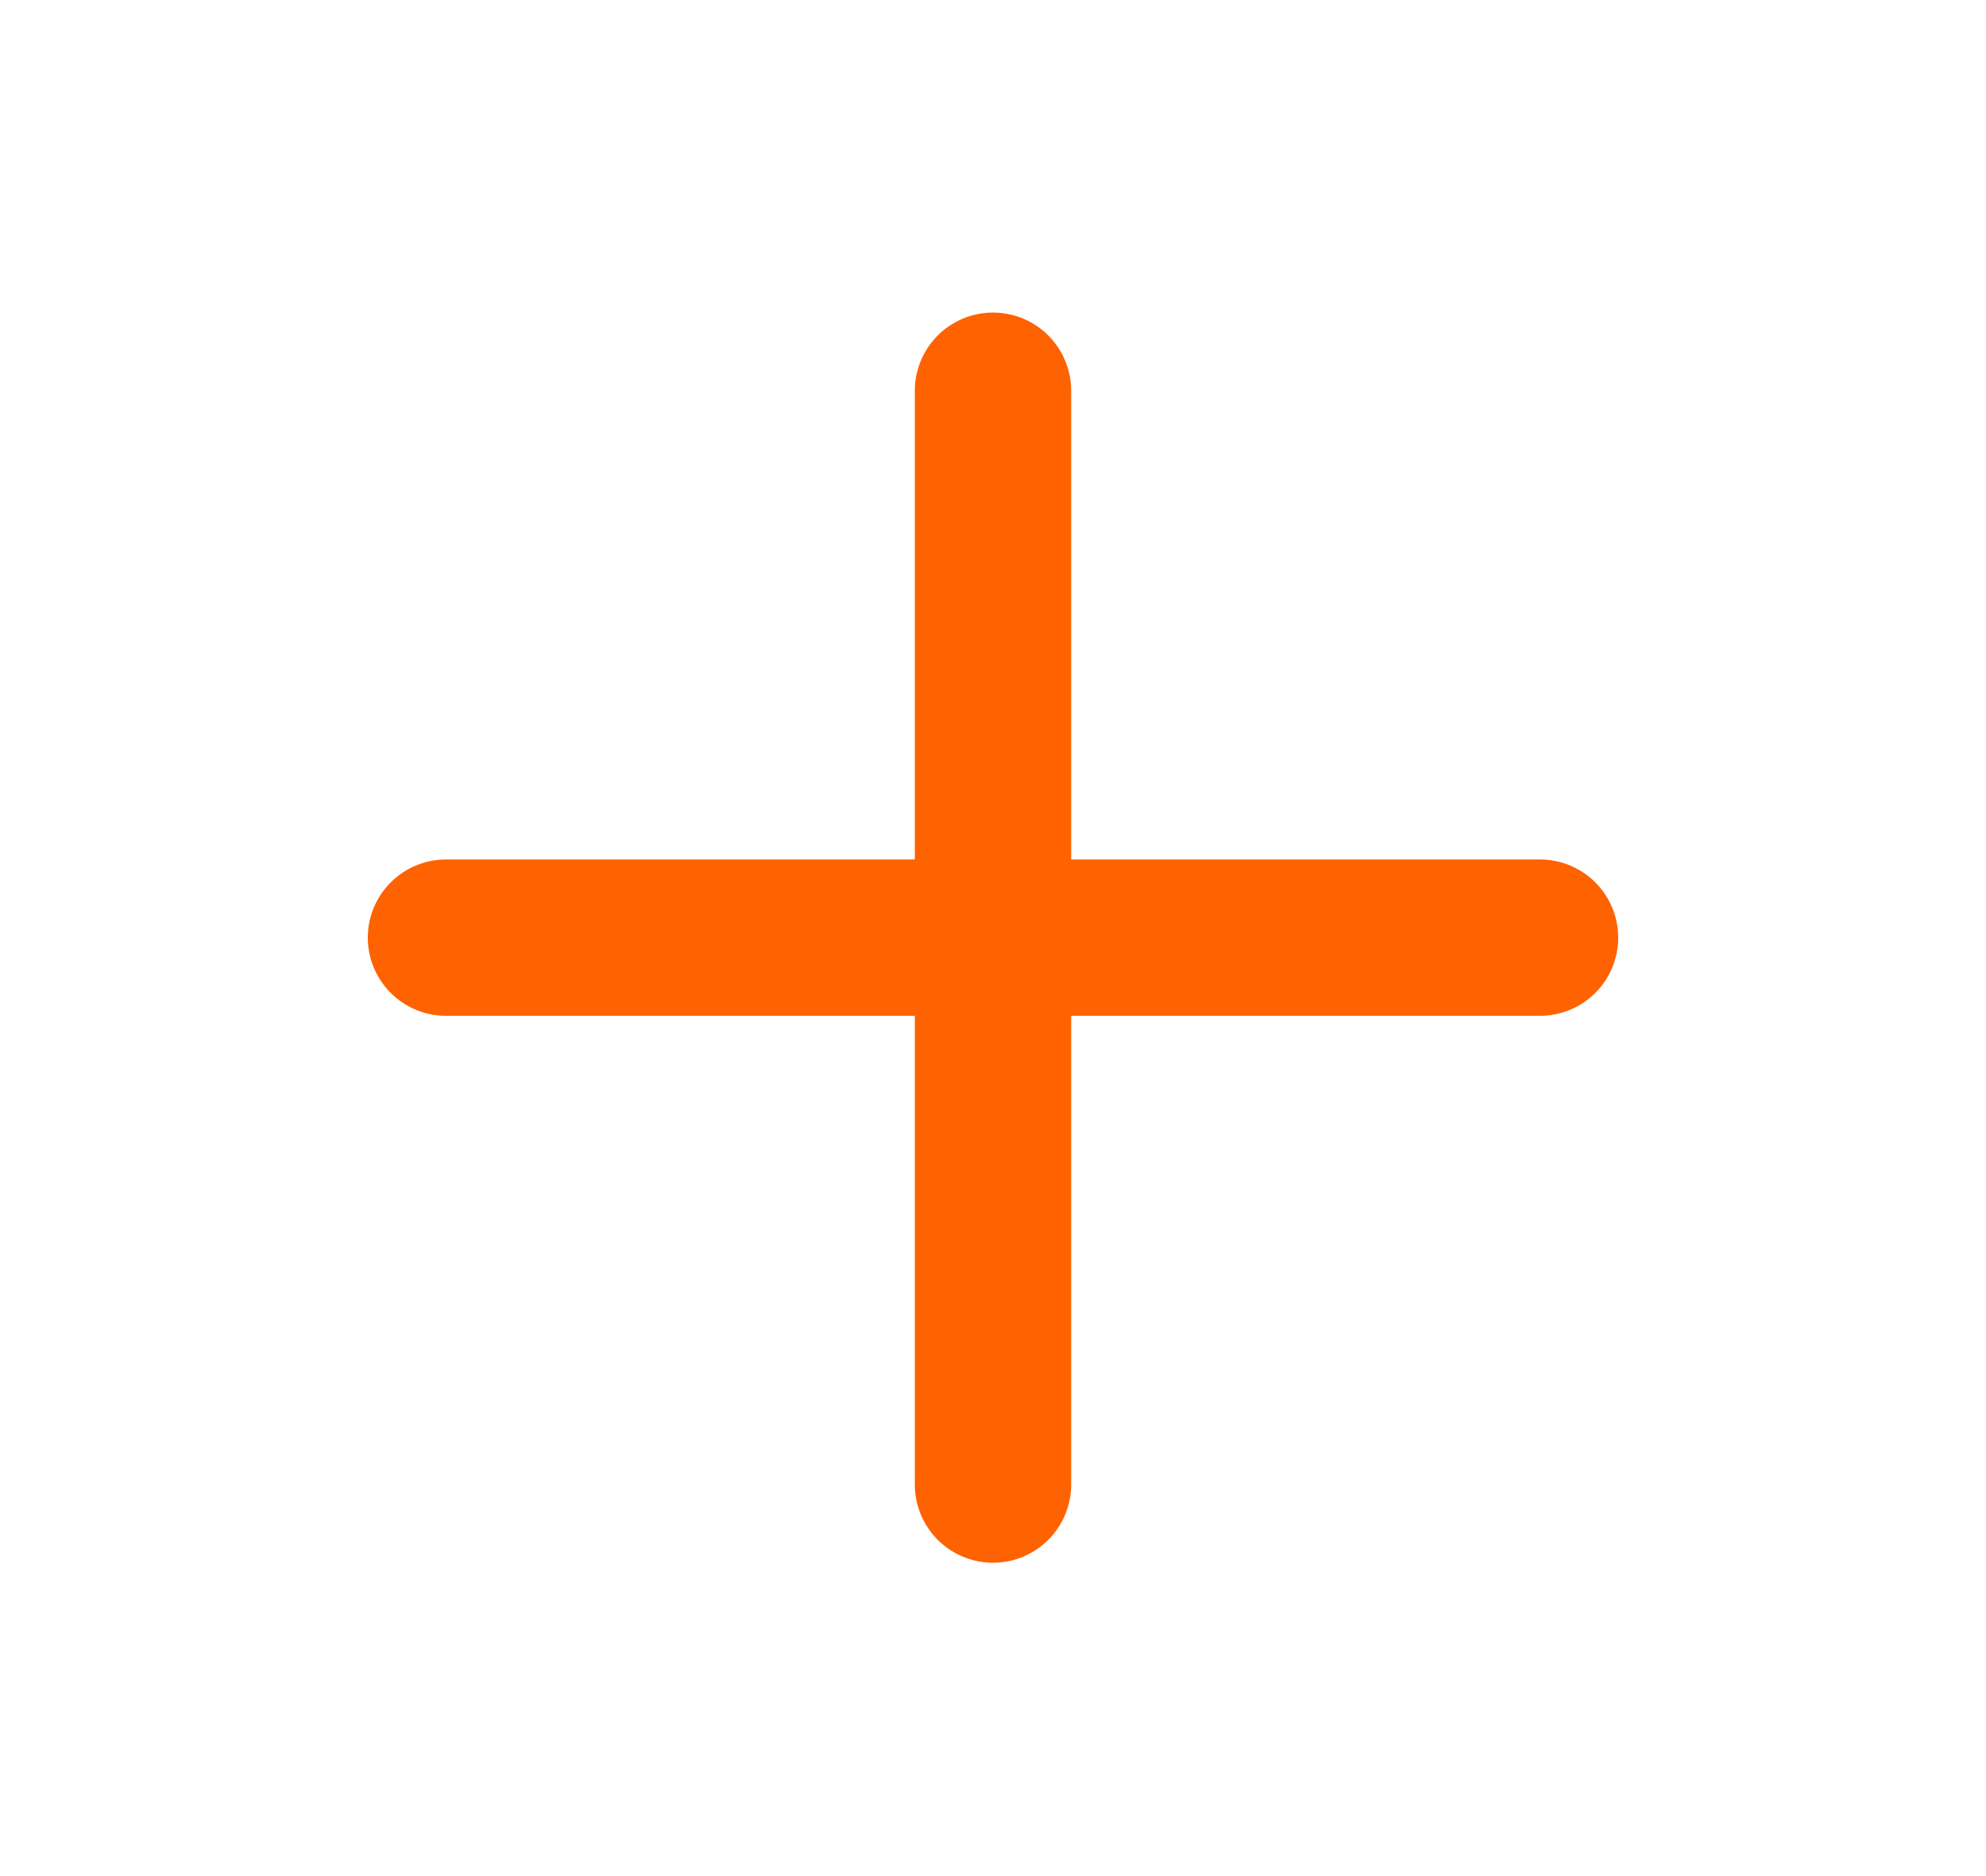
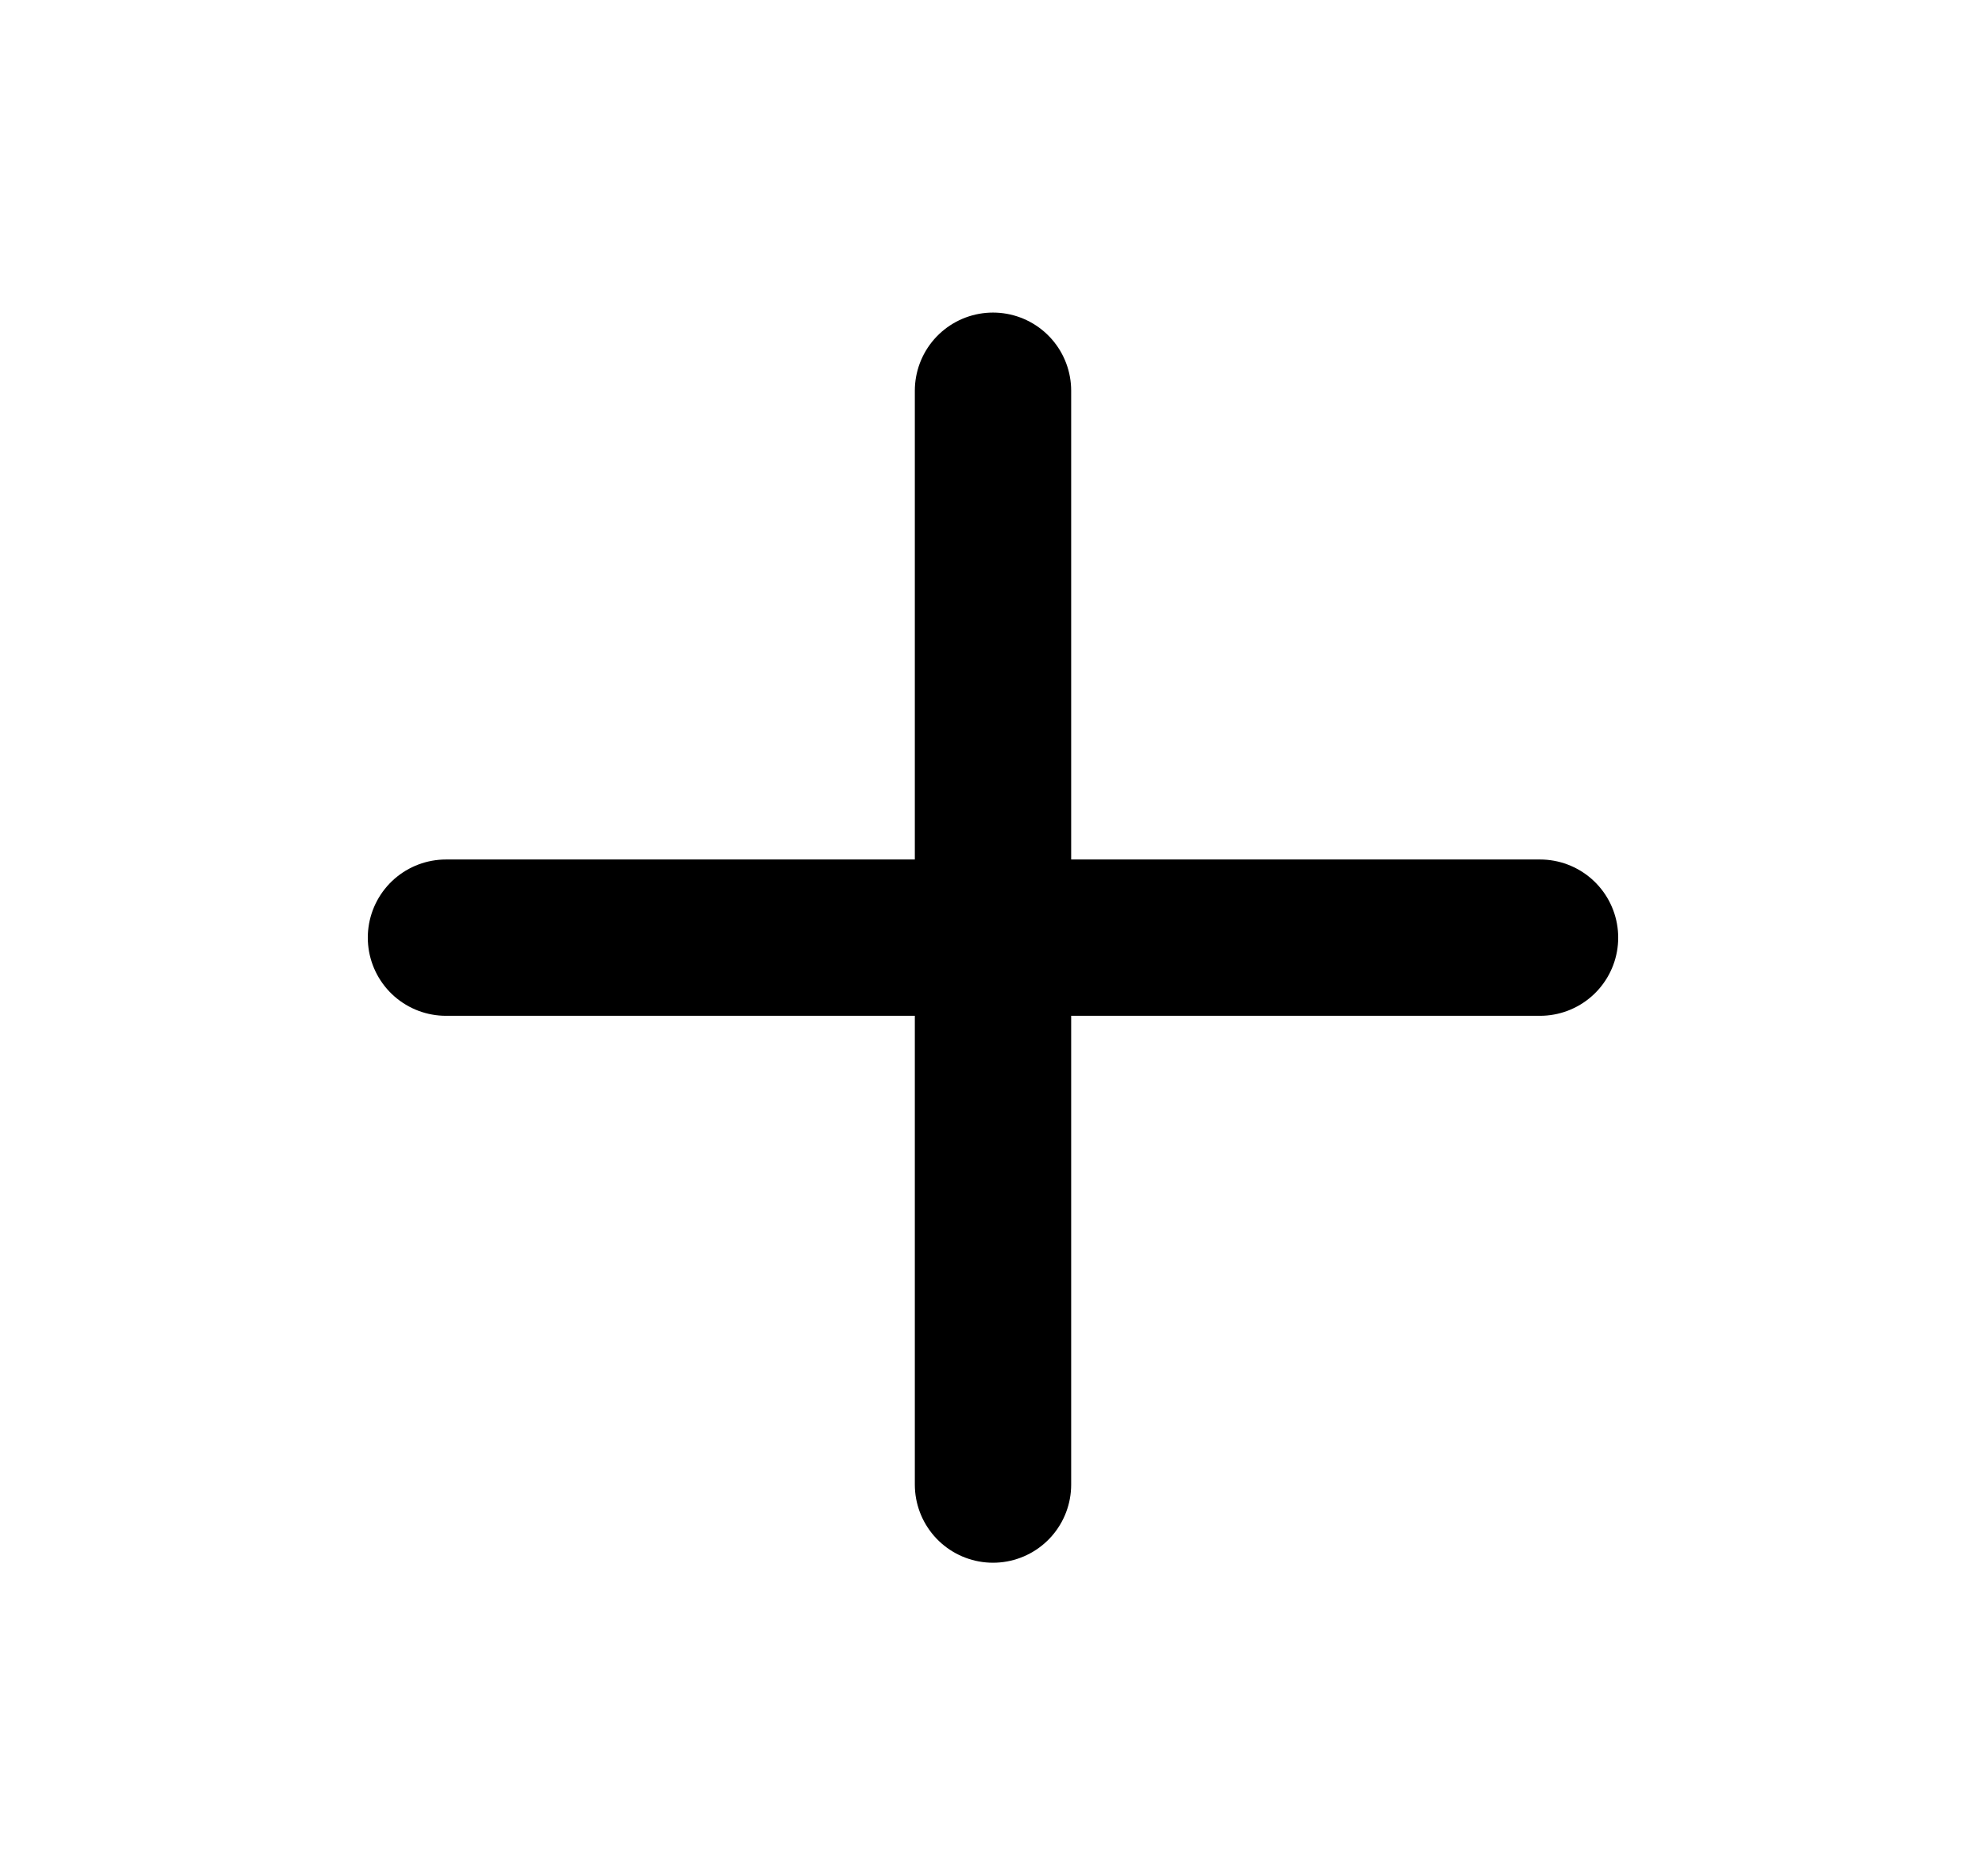
<svg xmlns="http://www.w3.org/2000/svg" width="18" height="17" viewBox="0 0 18 17" fill="none">
-   <path d="M9 3.542V13.458" stroke="#FF6200" stroke-width="1.417" stroke-linecap="round" stroke-linejoin="round" />
-   <path d="M4.042 8.5H13.958" stroke="#FF6200" stroke-width="1.417" stroke-linecap="round" stroke-linejoin="round" />
+   <path d="M9 3.542V13.458" stroke="currentColor" stroke-width="1.417" stroke-linecap="round" stroke-linejoin="round" />
+   <path d="M4.042 8.5H13.958" stroke="currentColor" stroke-width="1.417" stroke-linecap="round" stroke-linejoin="round" />
</svg>
